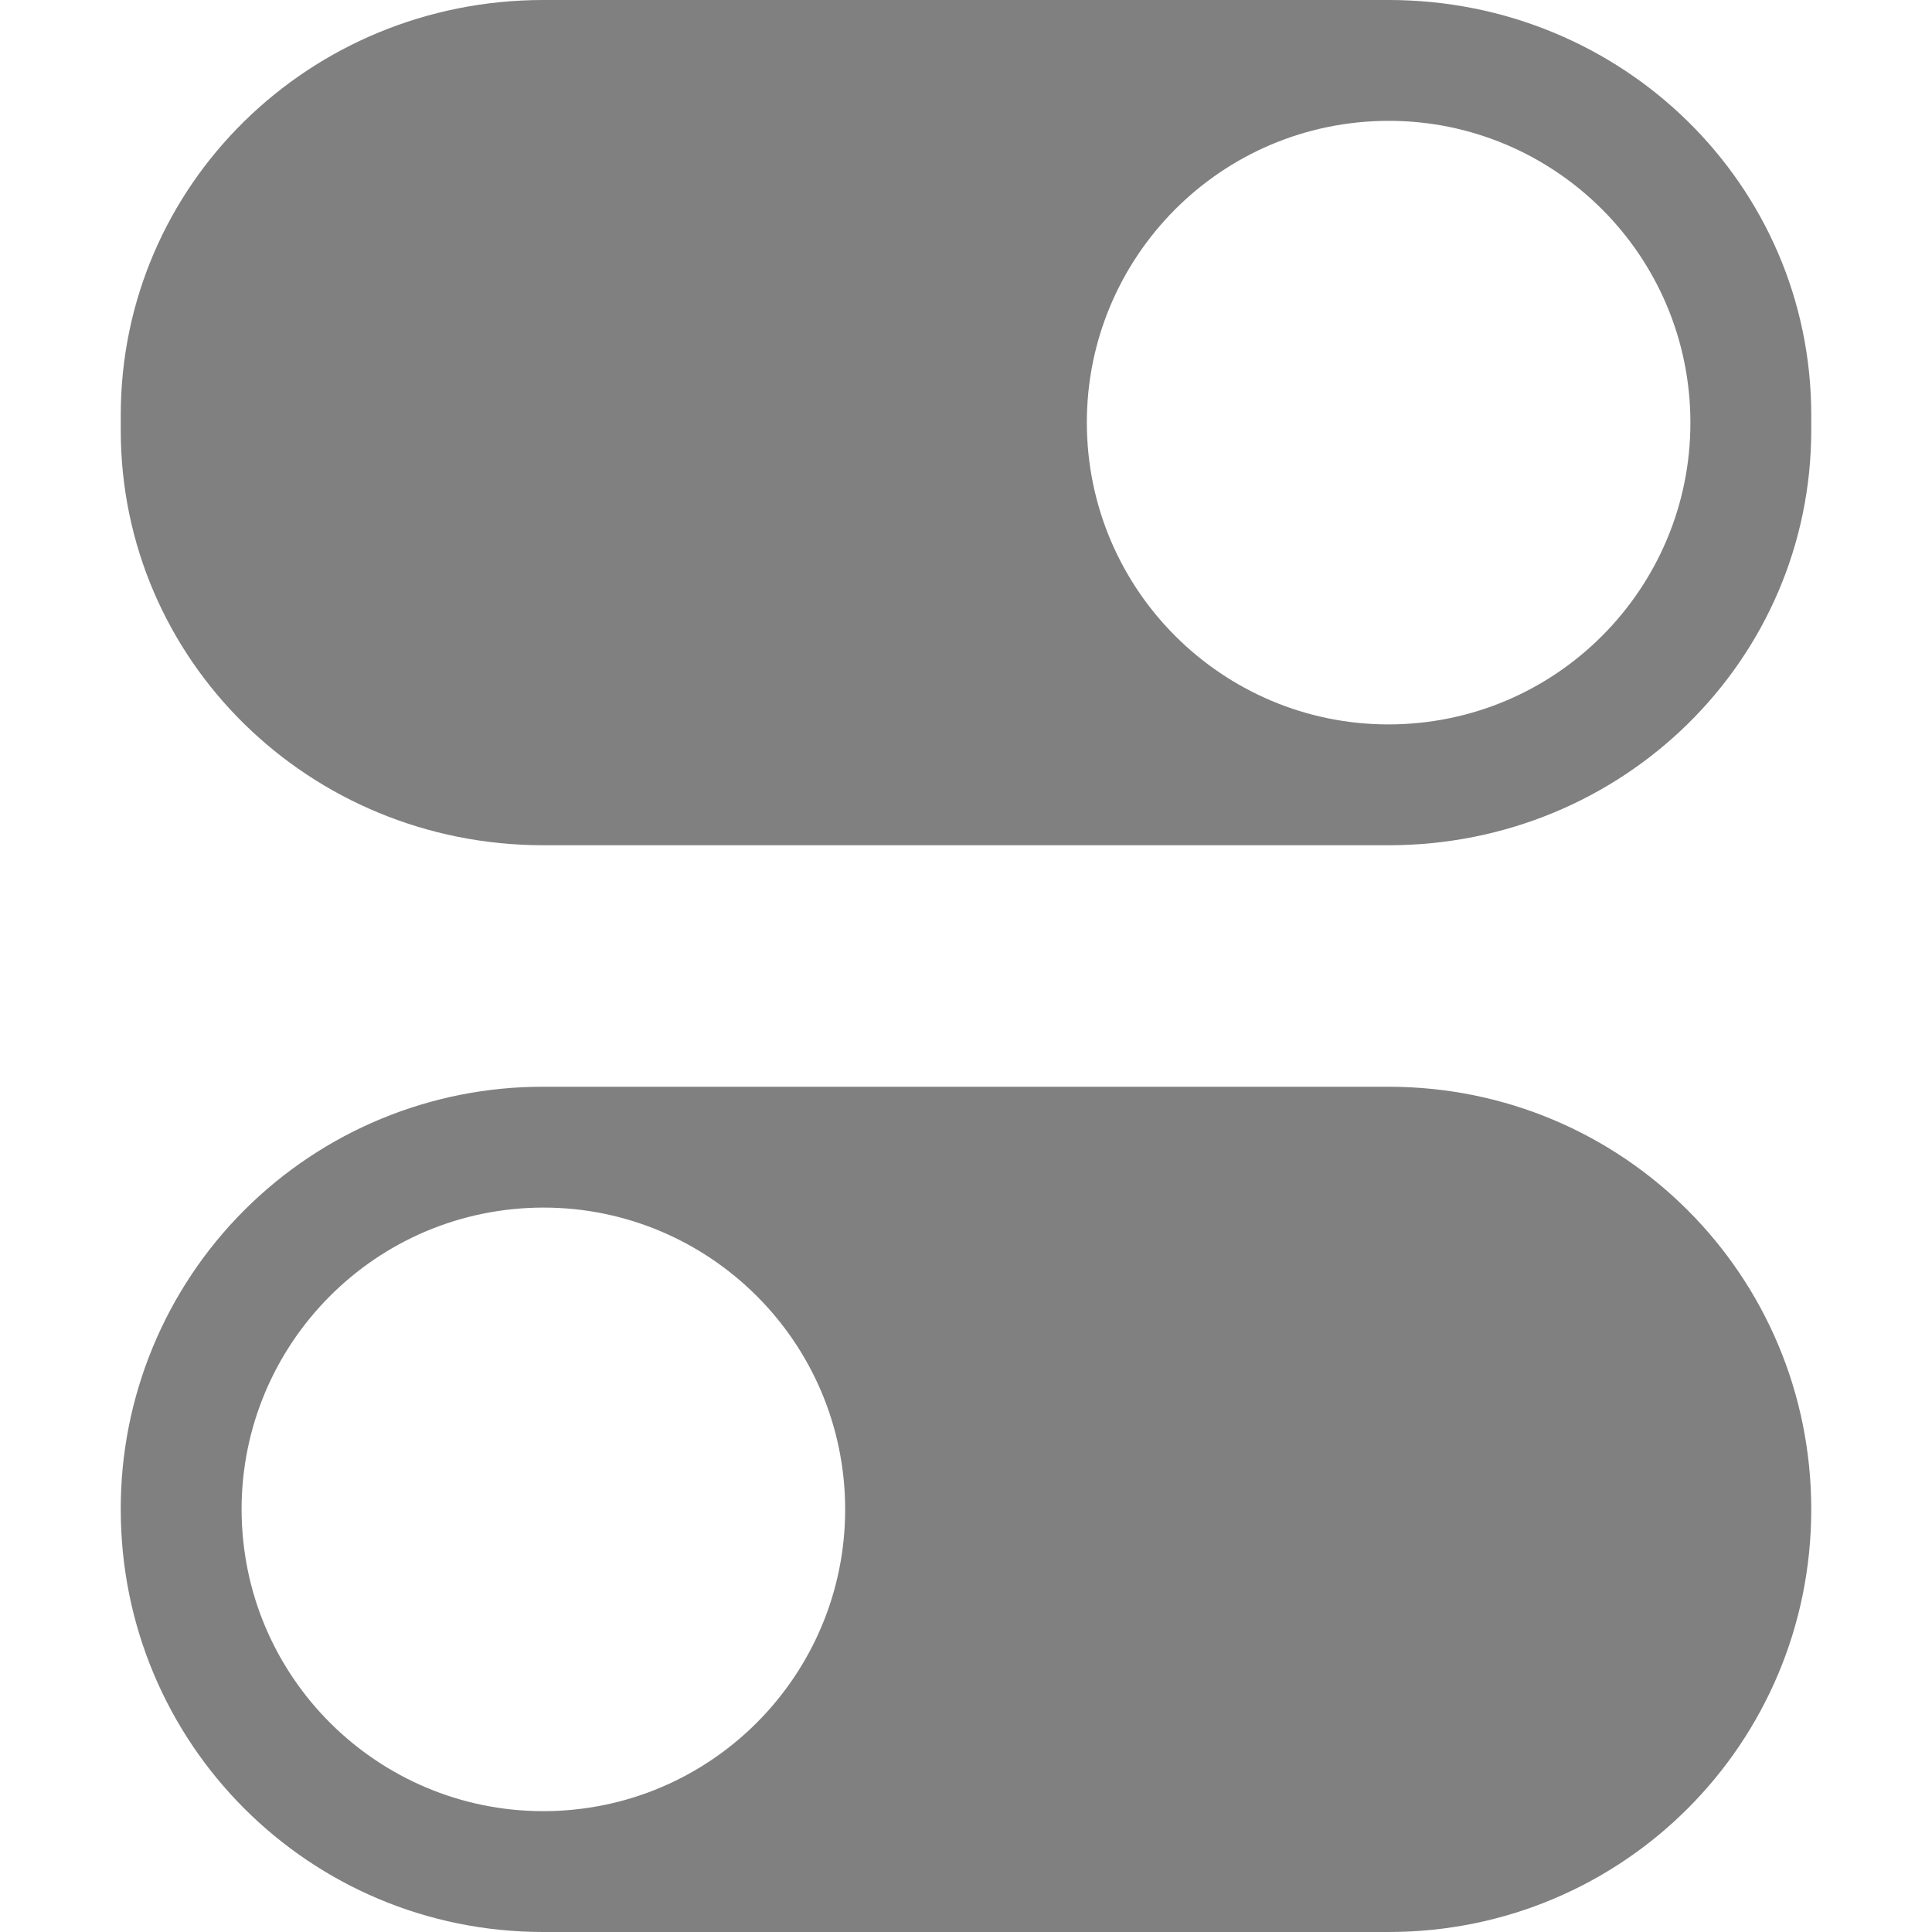
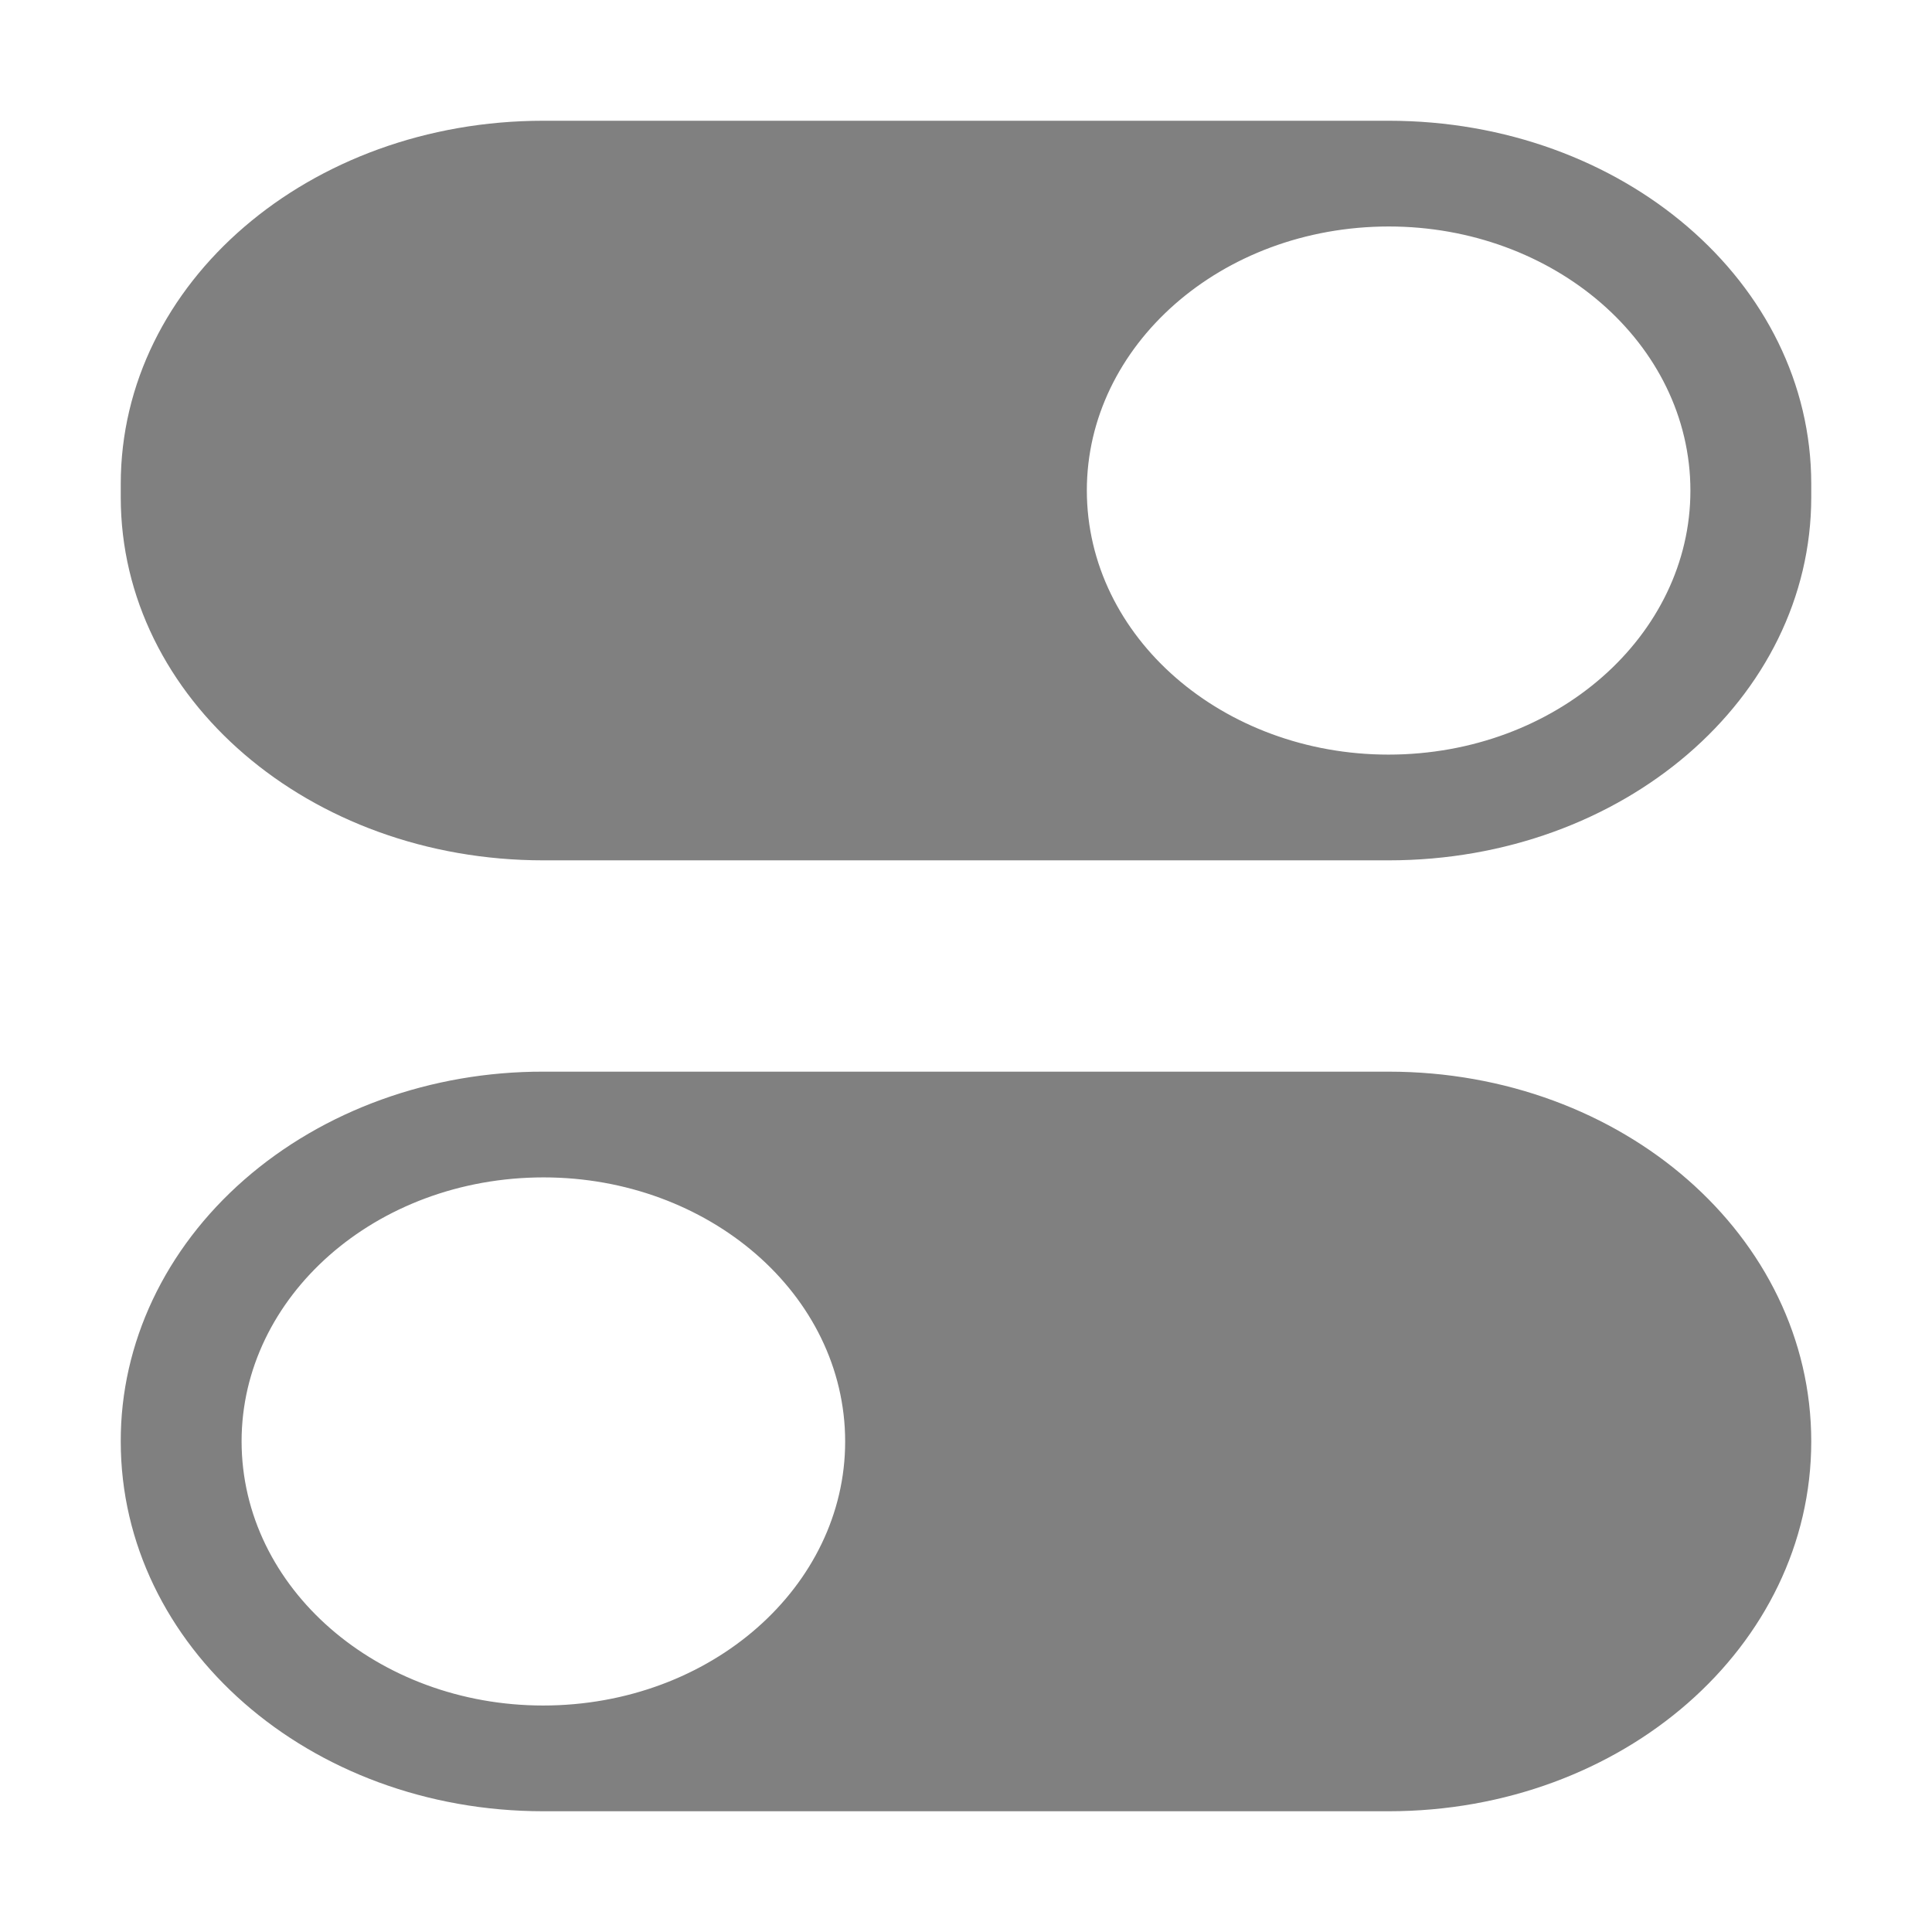
- <svg xmlns="http://www.w3.org/2000/svg" height="16" width="16">
-   <g transform="translate(-552 -300)">
-     <path d="M556.5 300c-1.939 0-3.5 1.533-3.5 3.438v.125c0 1.904 1.561 3.437 3.5 3.437h7c1.939 0 3.5-1.533 3.5-3.438v-.125c0-1.904-1.561-3.437-3.5-3.437zm6.873 1.004a2.5 2.5 0 012.623 2.367v.002a2.5 2.5 0 01-2.369 2.623 2.5 2.5 0 01-2.623-2.369 2.5 2.5 0 012.369-2.623zM556.5 309a3.492 3.492 0 00-3.5 3.5c0 1.939 1.561 3.5 3.5 3.5h7c1.939 0 3.5-1.561 3.5-3.5s-1.561-3.5-3.5-3.5zm-.127 1.004a2.5 2.5 0 012.623 2.367v.002a2.5 2.5 0 01-2.369 2.623 2.5 2.5 0 01-2.623-2.369 2.5 2.5 0 012.369-2.623z" fill="gray" />
+ <svg xmlns="http://www.w3.org/2000/svg" height="16" width="16" version="1.1" id="svg6">
+   <defs id="defs10" />
+   <g transform="matrix(1,0,0,0.875,-552,-261.5)" id="g4">
+     <path d="m 556.5,300 c -1.939,0 -3.5,1.533 -3.5,3.438 v 0.125 c 0,1.904 1.561,3.437 3.5,3.437 h 7 c 1.939,0 3.5,-1.533 3.5,-3.438 v -0.125 C 567,301.533 565.439,300 563.5,300 Z m 6.873,1.004 a 2.5,2.5 0 0 1 2.623,2.367 v 0.002 a 2.5,2.5 0 0 1 -2.369,2.623 2.5,2.5 0 0 1 -2.623,-2.369 2.5,2.5 0 0 1 2.369,-2.623 z M 556.5,309 a 3.492,3.492 0 0 0 -3.5,3.5 c 0,1.939 1.561,3.5 3.5,3.5 h 7 c 1.939,0 3.5,-1.561 3.5,-3.5 0,-1.939 -1.561,-3.5 -3.5,-3.5 z m -0.127,1.004 a 2.5,2.5 0 0 1 2.623,2.367 v 0.002 a 2.5,2.5 0 0 1 -2.369,2.623 2.5,2.5 0 0 1 -2.623,-2.369 2.5,2.5 0 0 1 2.369,-2.623 z" fill="#808080" id="path2" />
  </g>
</svg>
